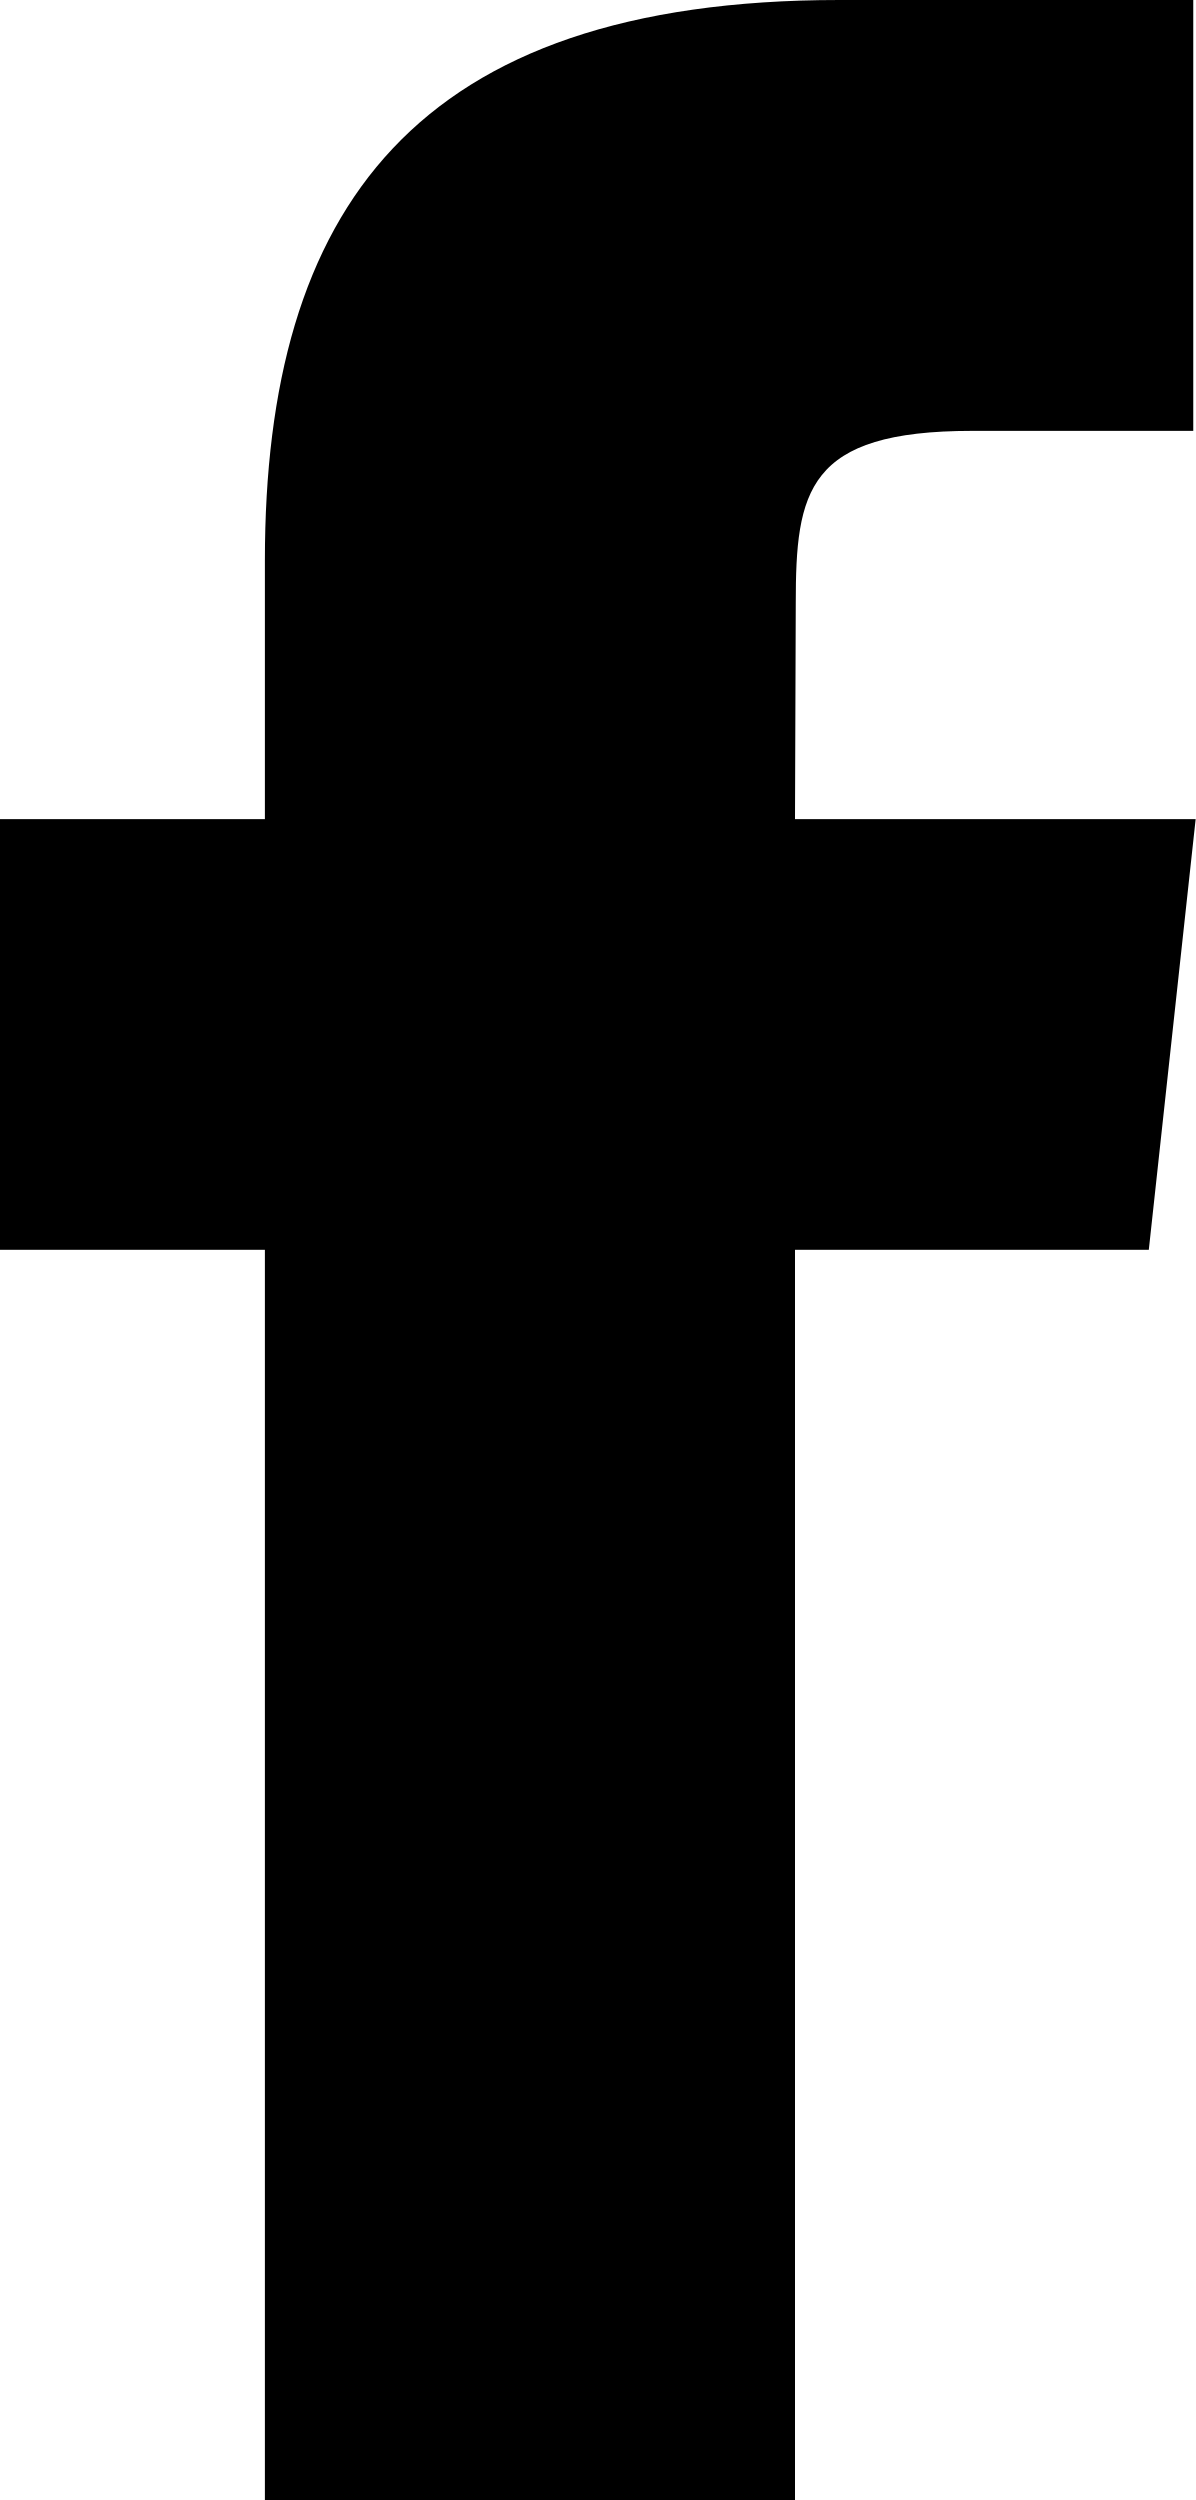
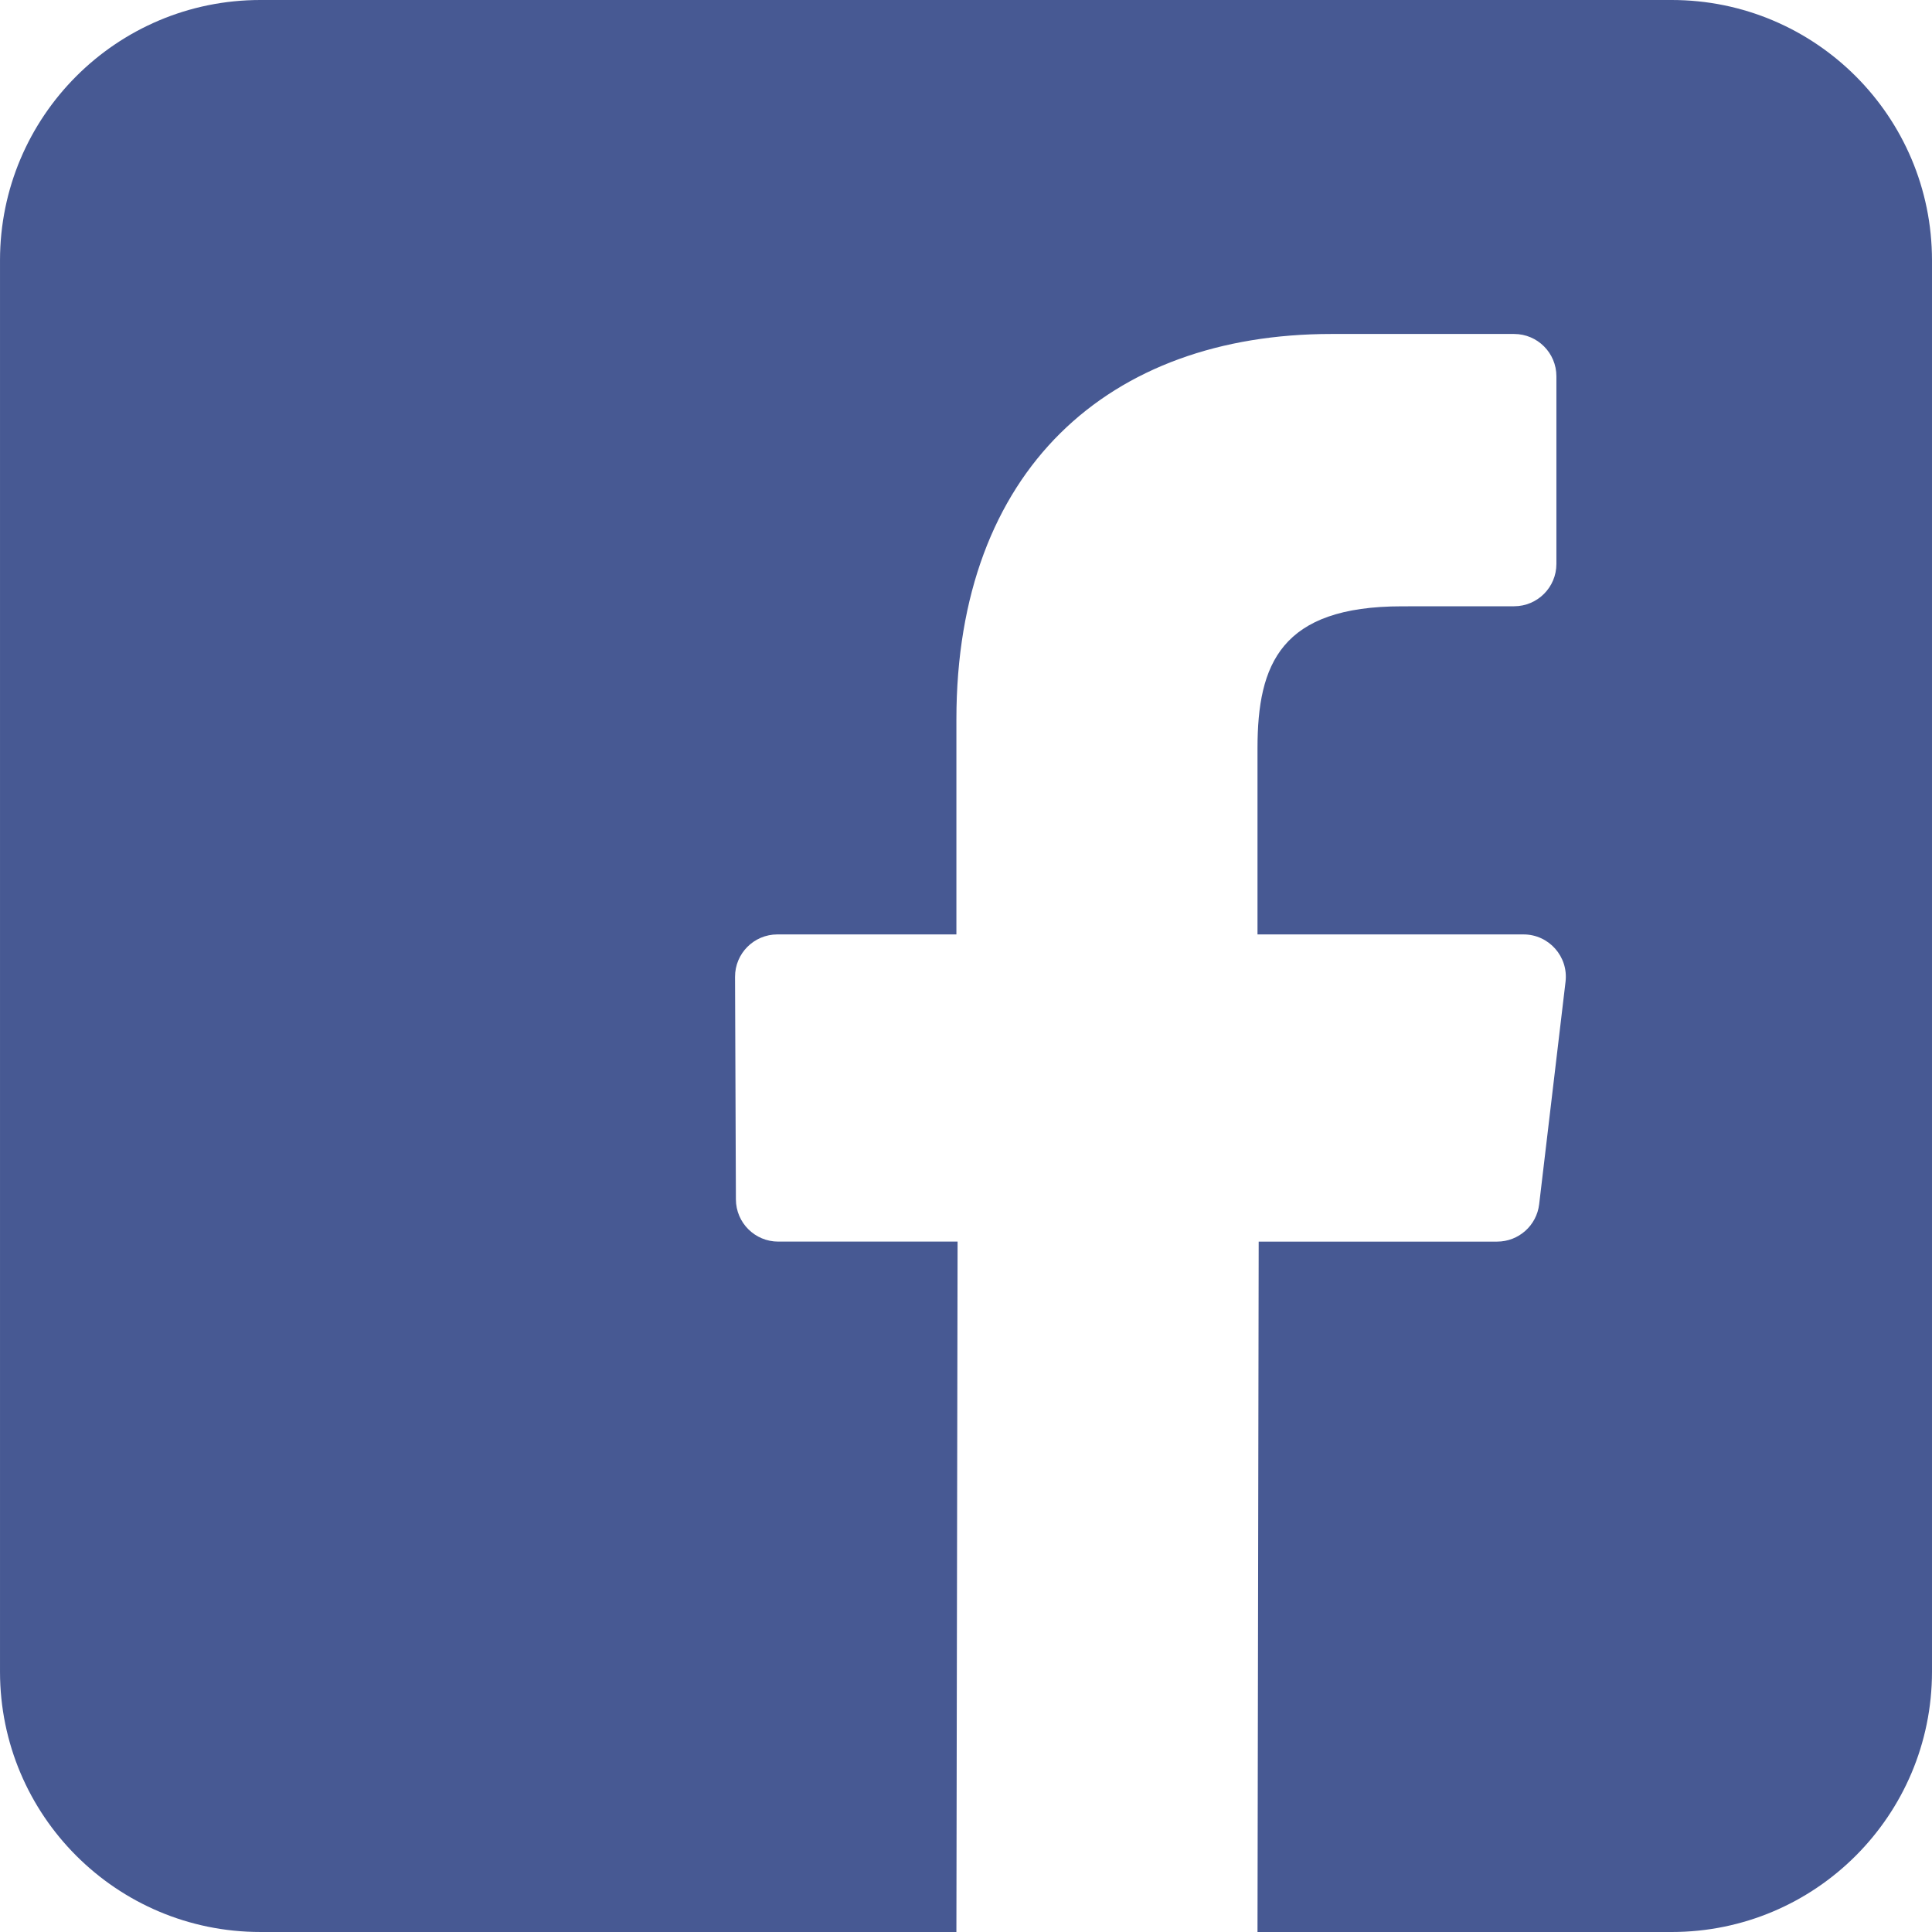
- <svg xmlns="http://www.w3.org/2000/svg" width="22" height="46">
-   <defs>
-     <clipPath id="clip_0">
-       <rect x="-112" y="-104" width="1328" height="1168" clip-rule="evenodd" />
-     </clipPath>
-   </defs>
-   <g clip-path="url(#clip_0)">
-     <path fill="rgb(0,0,0)" stroke="none" transform="scale(2 2)" d="M7.315 23L2.437 23L2.437 11.498L0 11.498L0 7.536L2.437 7.536L2.437 5.156C2.437 1.923 3.813 0 7.723 0L10.978 0L10.978 3.964L8.944 3.964C7.421 3.964 7.321 4.518 7.321 5.552L7.314 7.536L11 7.536L10.569 11.498L7.314 11.498L7.314 23L7.315 23Z" />
-   </g>
+ <svg xmlns="http://www.w3.org/2000/svg" version="1.1" id="Layer_1" x="0px" y="0px" viewBox="0 0 408.788 408.788" style="enable-background:new 0 0 408.788 408.788;" xml:space="preserve">
+   <path style="fill:#475993;" d="M353.701,0H55.087C24.665,0,0.002,24.662,0.002,55.085v298.616c0,30.423,24.662,55.085,55.085,55.085  h147.275l0.251-146.078h-37.951c-4.932,0-8.935-3.988-8.954-8.92l-0.182-47.087c-0.019-4.959,3.996-8.989,8.955-8.989h37.882  v-45.498c0-52.8,32.247-81.55,79.348-81.55h38.65c4.945,0,8.955,4.009,8.955,8.955v39.704c0,4.944-4.007,8.952-8.95,8.955  l-23.719,0.011c-25.615,0-30.575,12.172-30.575,30.035v39.389h56.285c5.363,0,9.524,4.683,8.892,10.009l-5.581,47.087  c-0.534,4.506-4.355,7.901-8.892,7.901h-50.453l-0.251,146.078h87.631c30.422,0,55.084-24.662,55.084-55.084V55.085  C408.786,24.662,384.124,0,353.701,0z" />
+   <g>
+ </g>
+   <g>
+ </g>
+   <g>
+ </g>
+   <g>
+ </g>
+   <g>
+ </g>
+   <g>
+ </g>
+   <g>
+ </g>
+   <g>
+ </g>
+   <g>
+ </g>
+   <g>
+ </g>
+   <g>
+ </g>
+   <g>
+ </g>
+   <g>
+ </g>
+   <g>
+ </g>
+   <g>
+ </g>
</svg>
